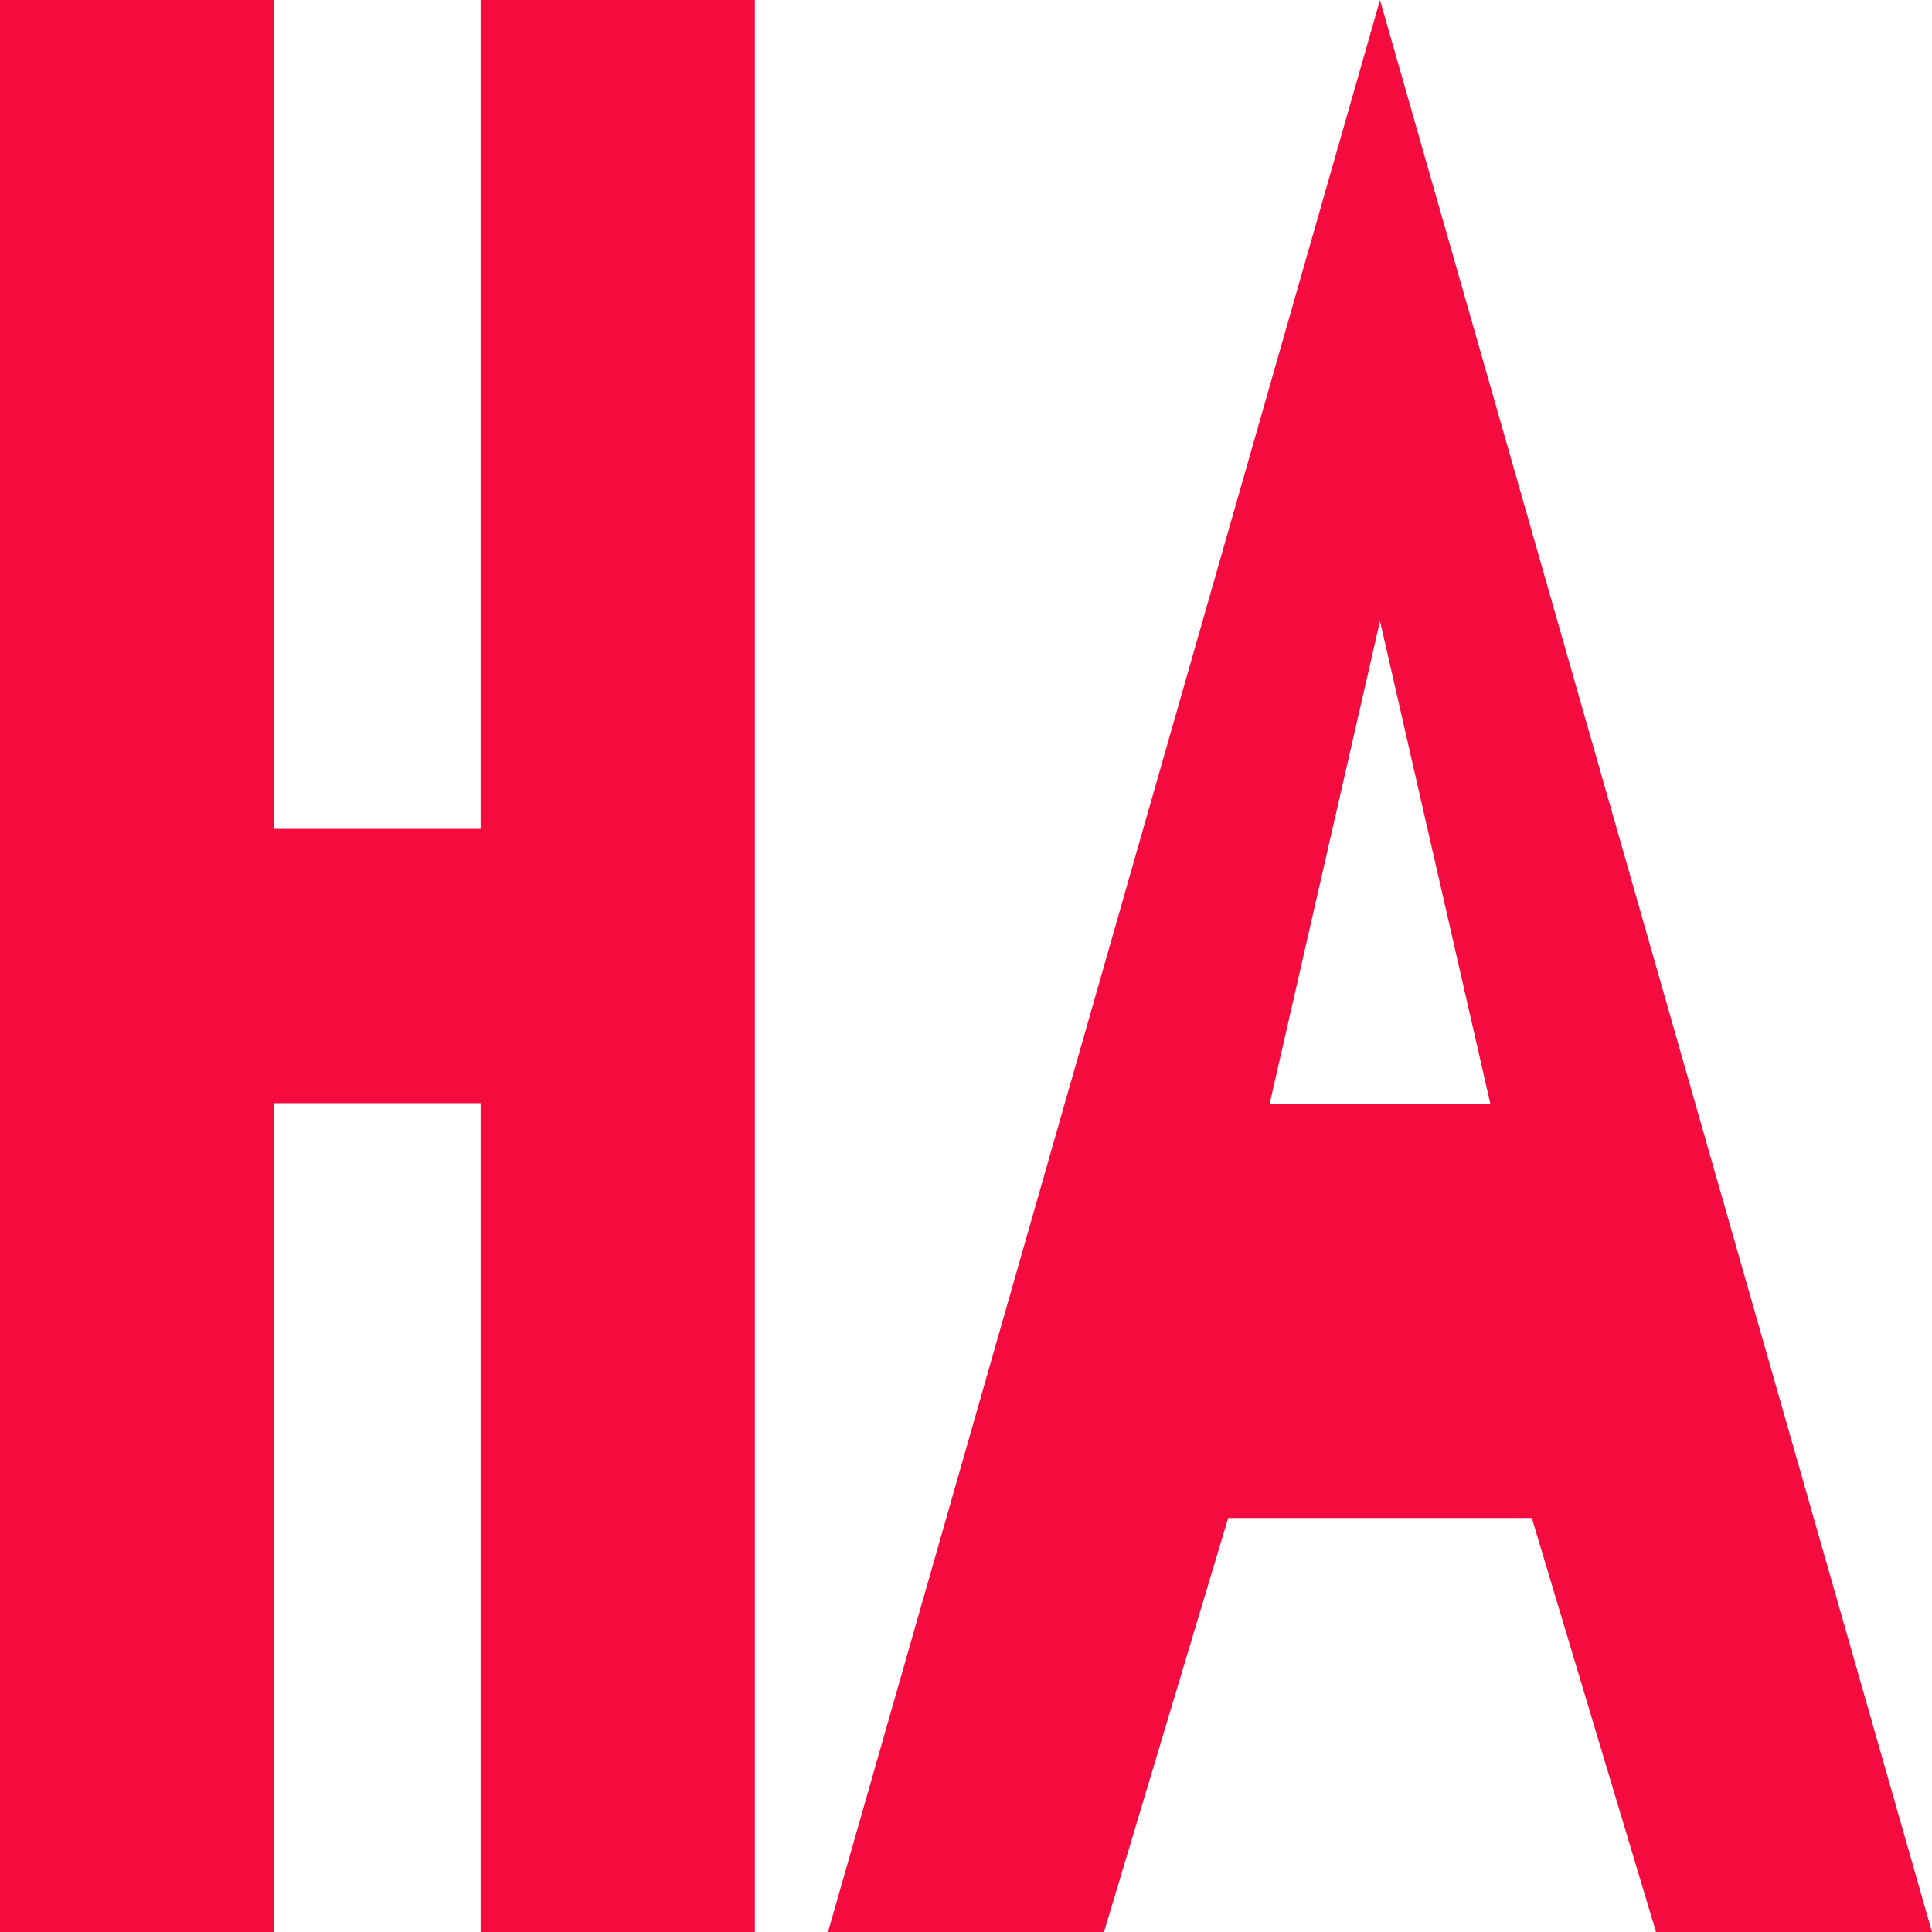
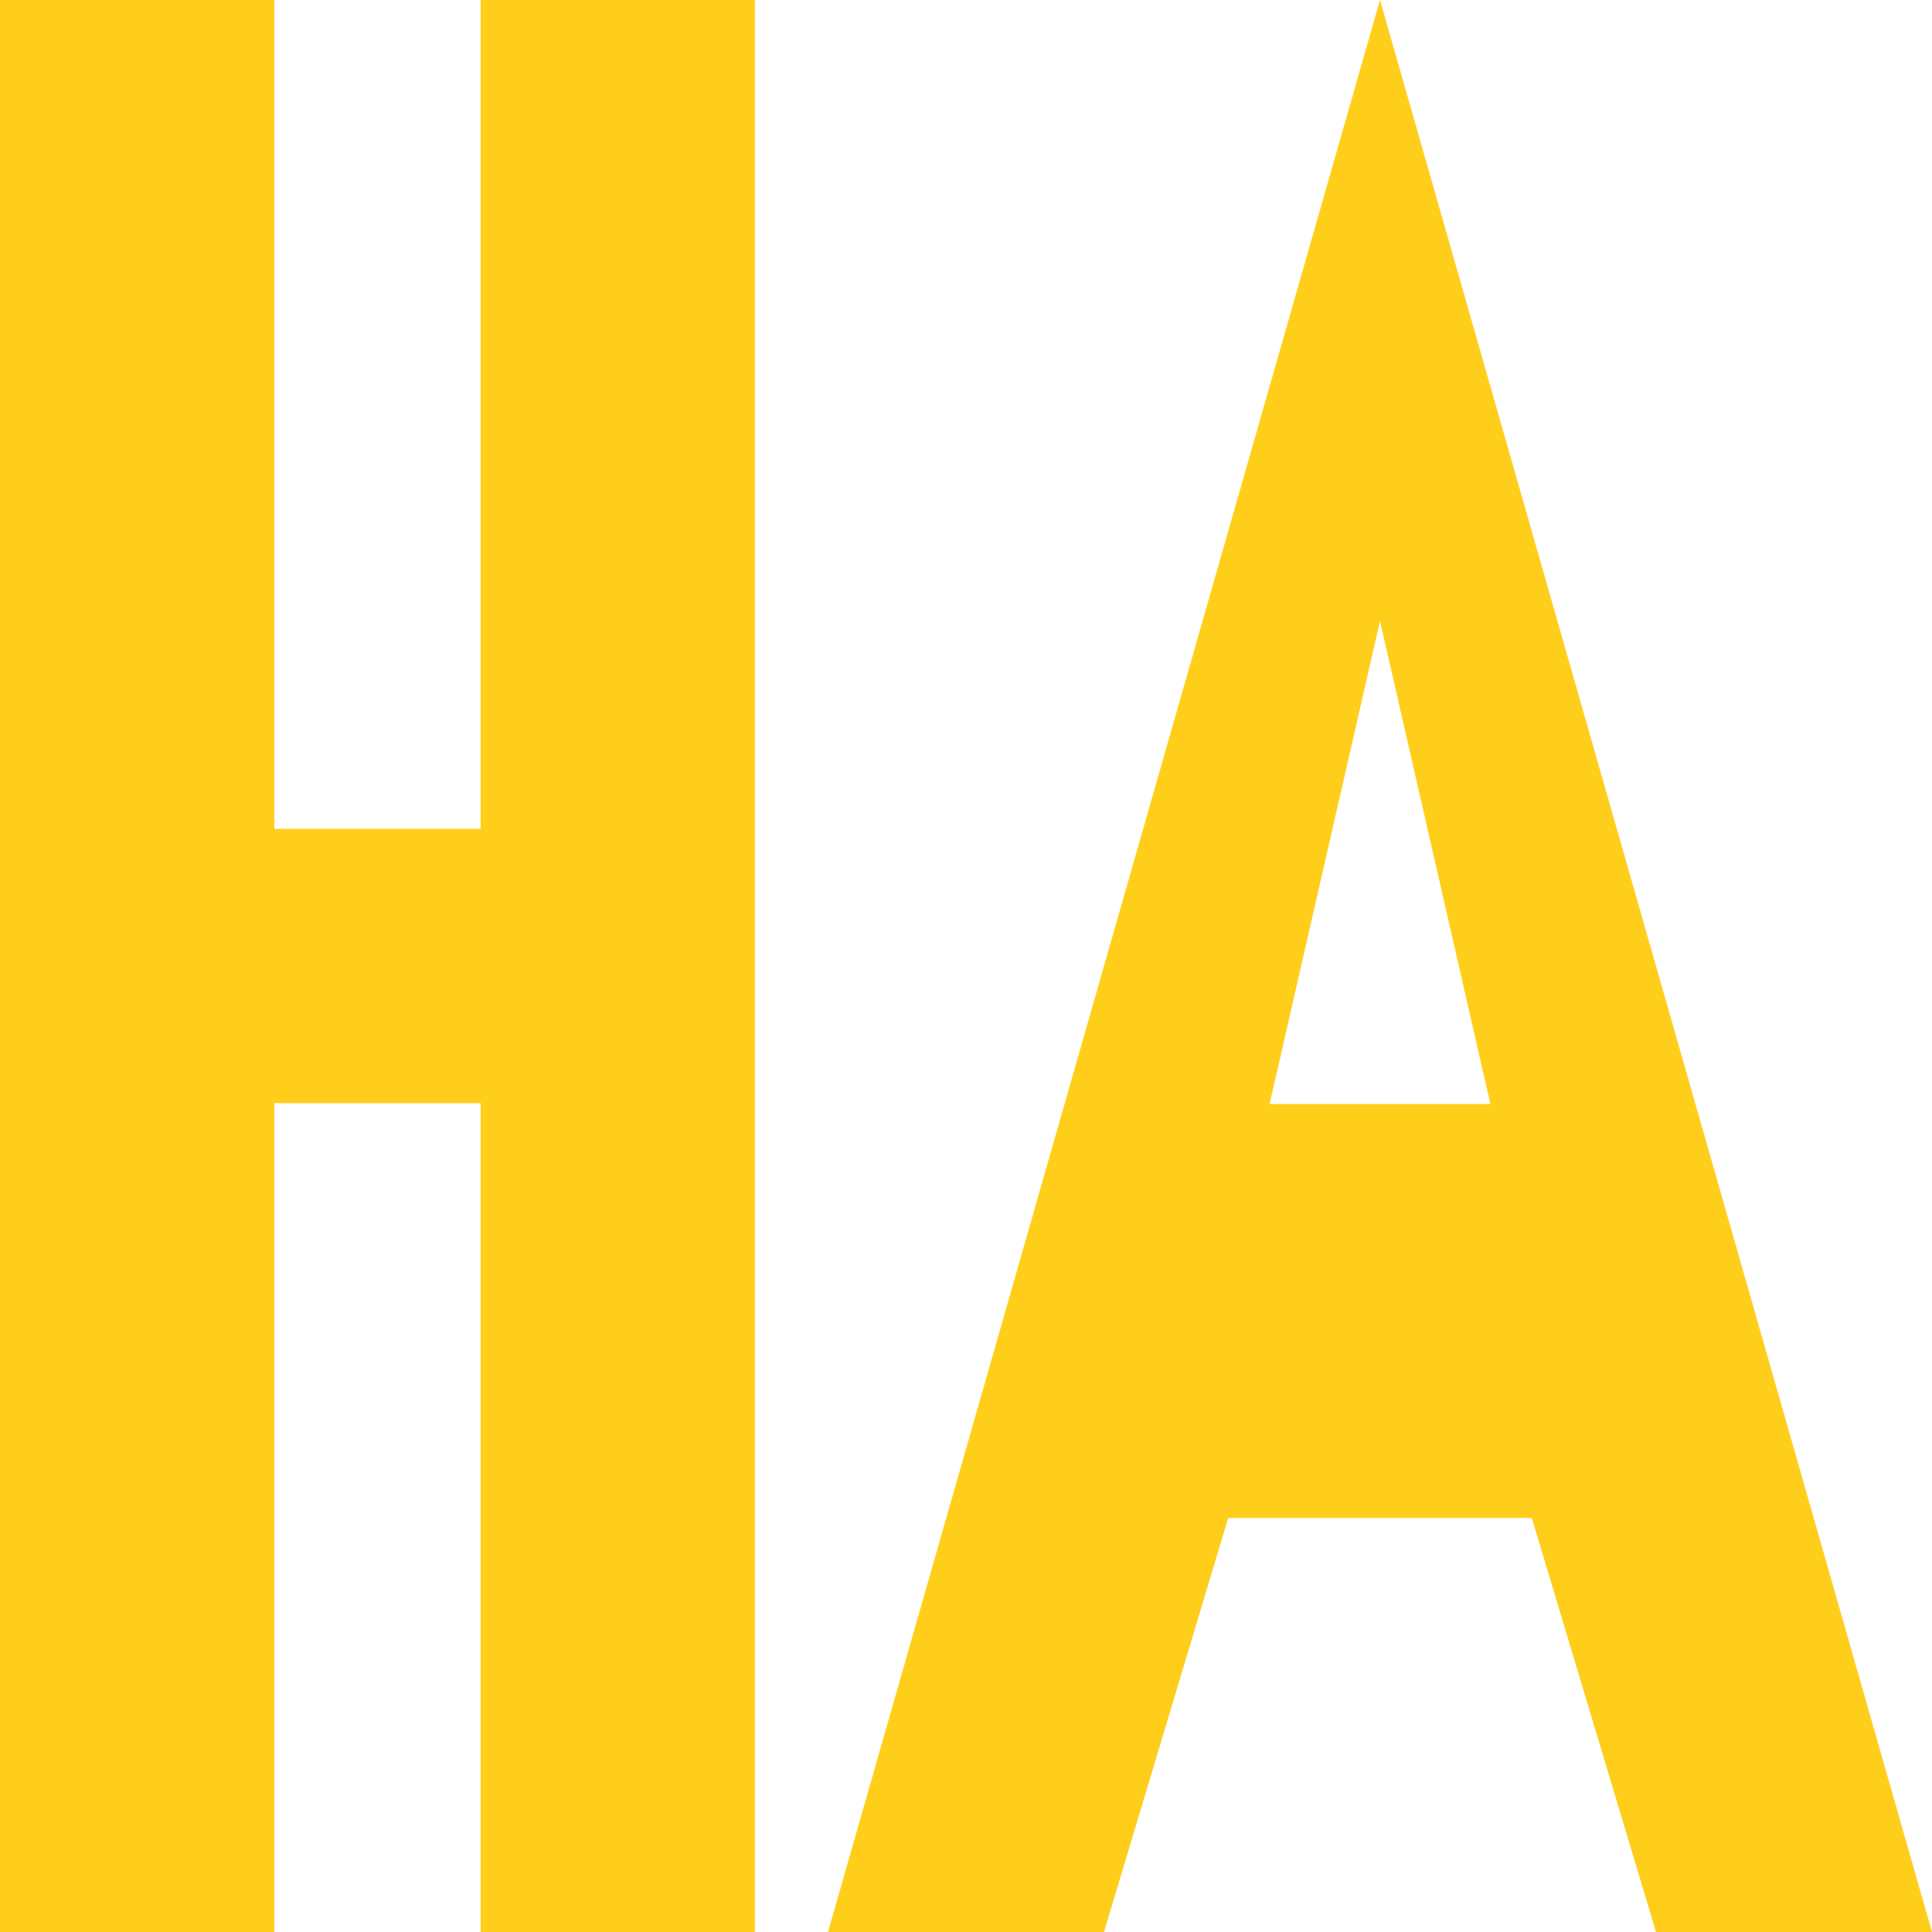
<svg xmlns="http://www.w3.org/2000/svg" width="512" height="512" viewBox="0 0 280 280" fill="none">
-   <path d="M200 0L280 280H240L222 220H178L160 280H120L200 0ZM200 90L184 160H216L200 90Z" fill="#F40C3F" fill-rule="evenodd" clip-rule="evenodd" />
-   <path d="M0 0v280h39.755V159.877H69.65V280h39.756V0H69.65v120.123H39.755V0H0Z" fill="#F40C3F" />
+   <path d="M200 0L280 280H240L222 220H178L160 280H120L200 0ZM200 90L184 160H216L200 90Z" fill="#FFCE1B" fill-rule="evenodd" clip-rule="evenodd" />
+   <path d="M0 0v280h39.755V159.877H69.65V280h39.756V0H69.65v120.123H39.755V0H0Z" fill="#FFCE1B" />
</svg>
